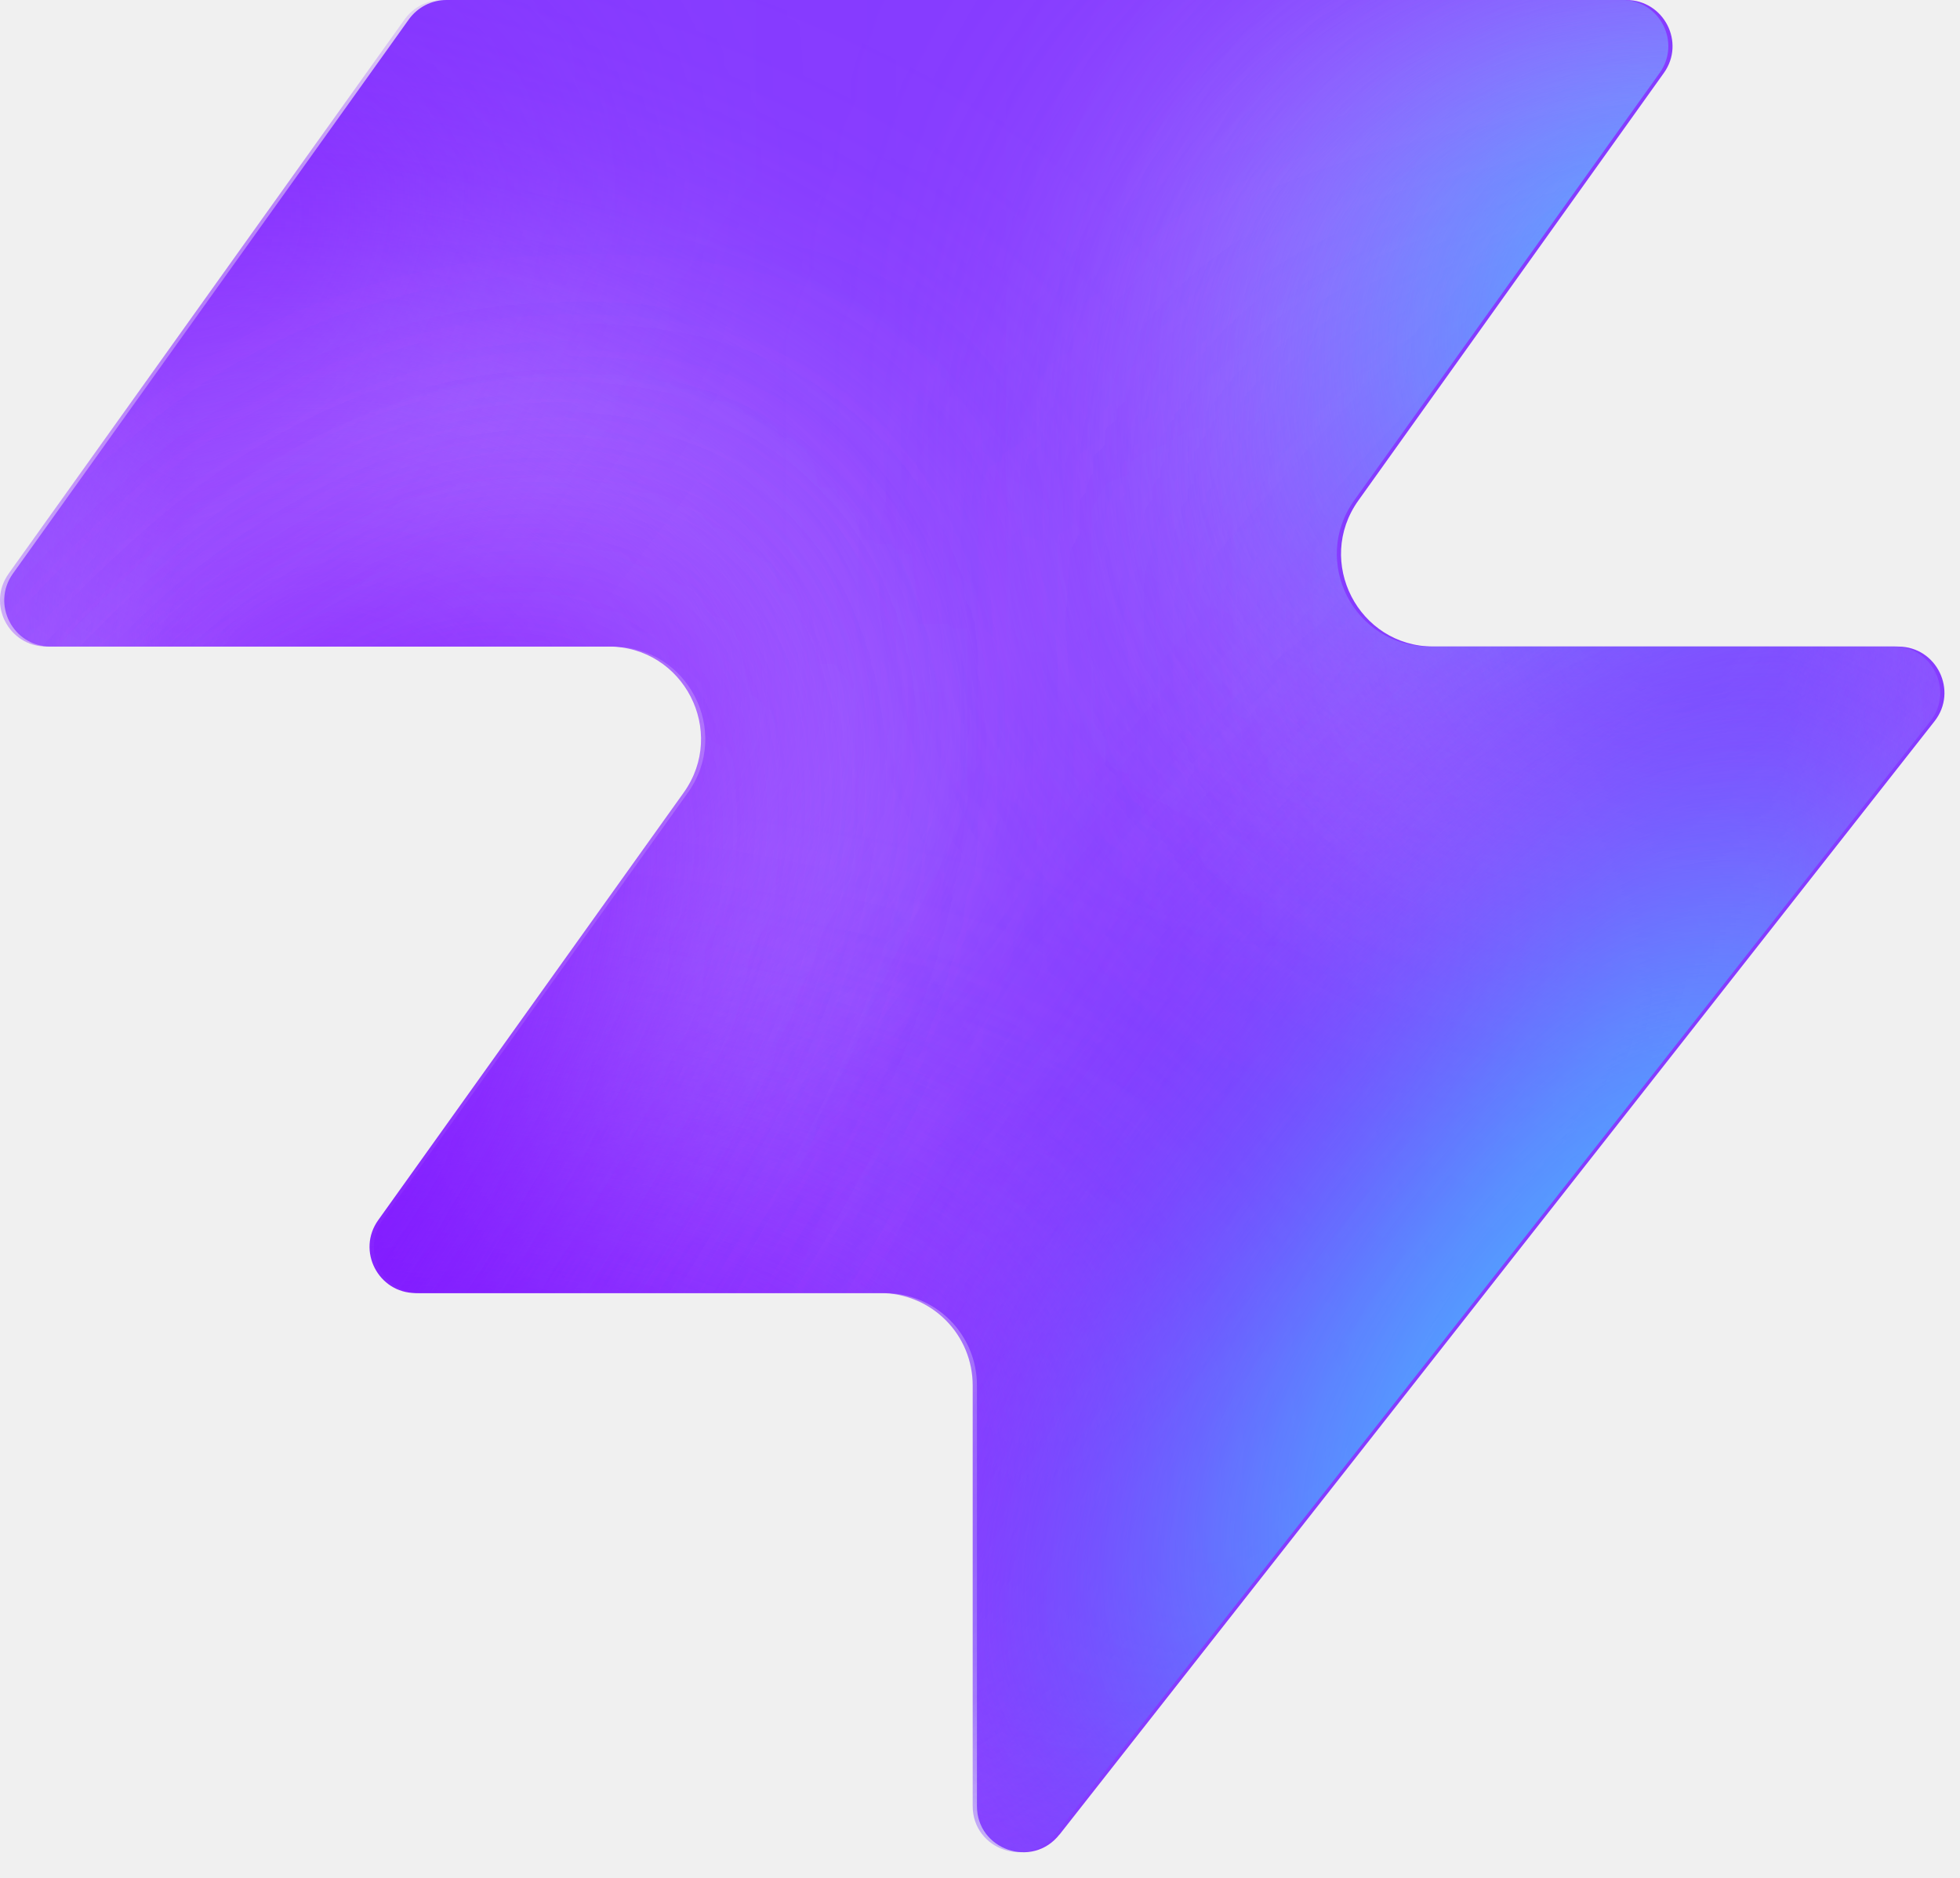
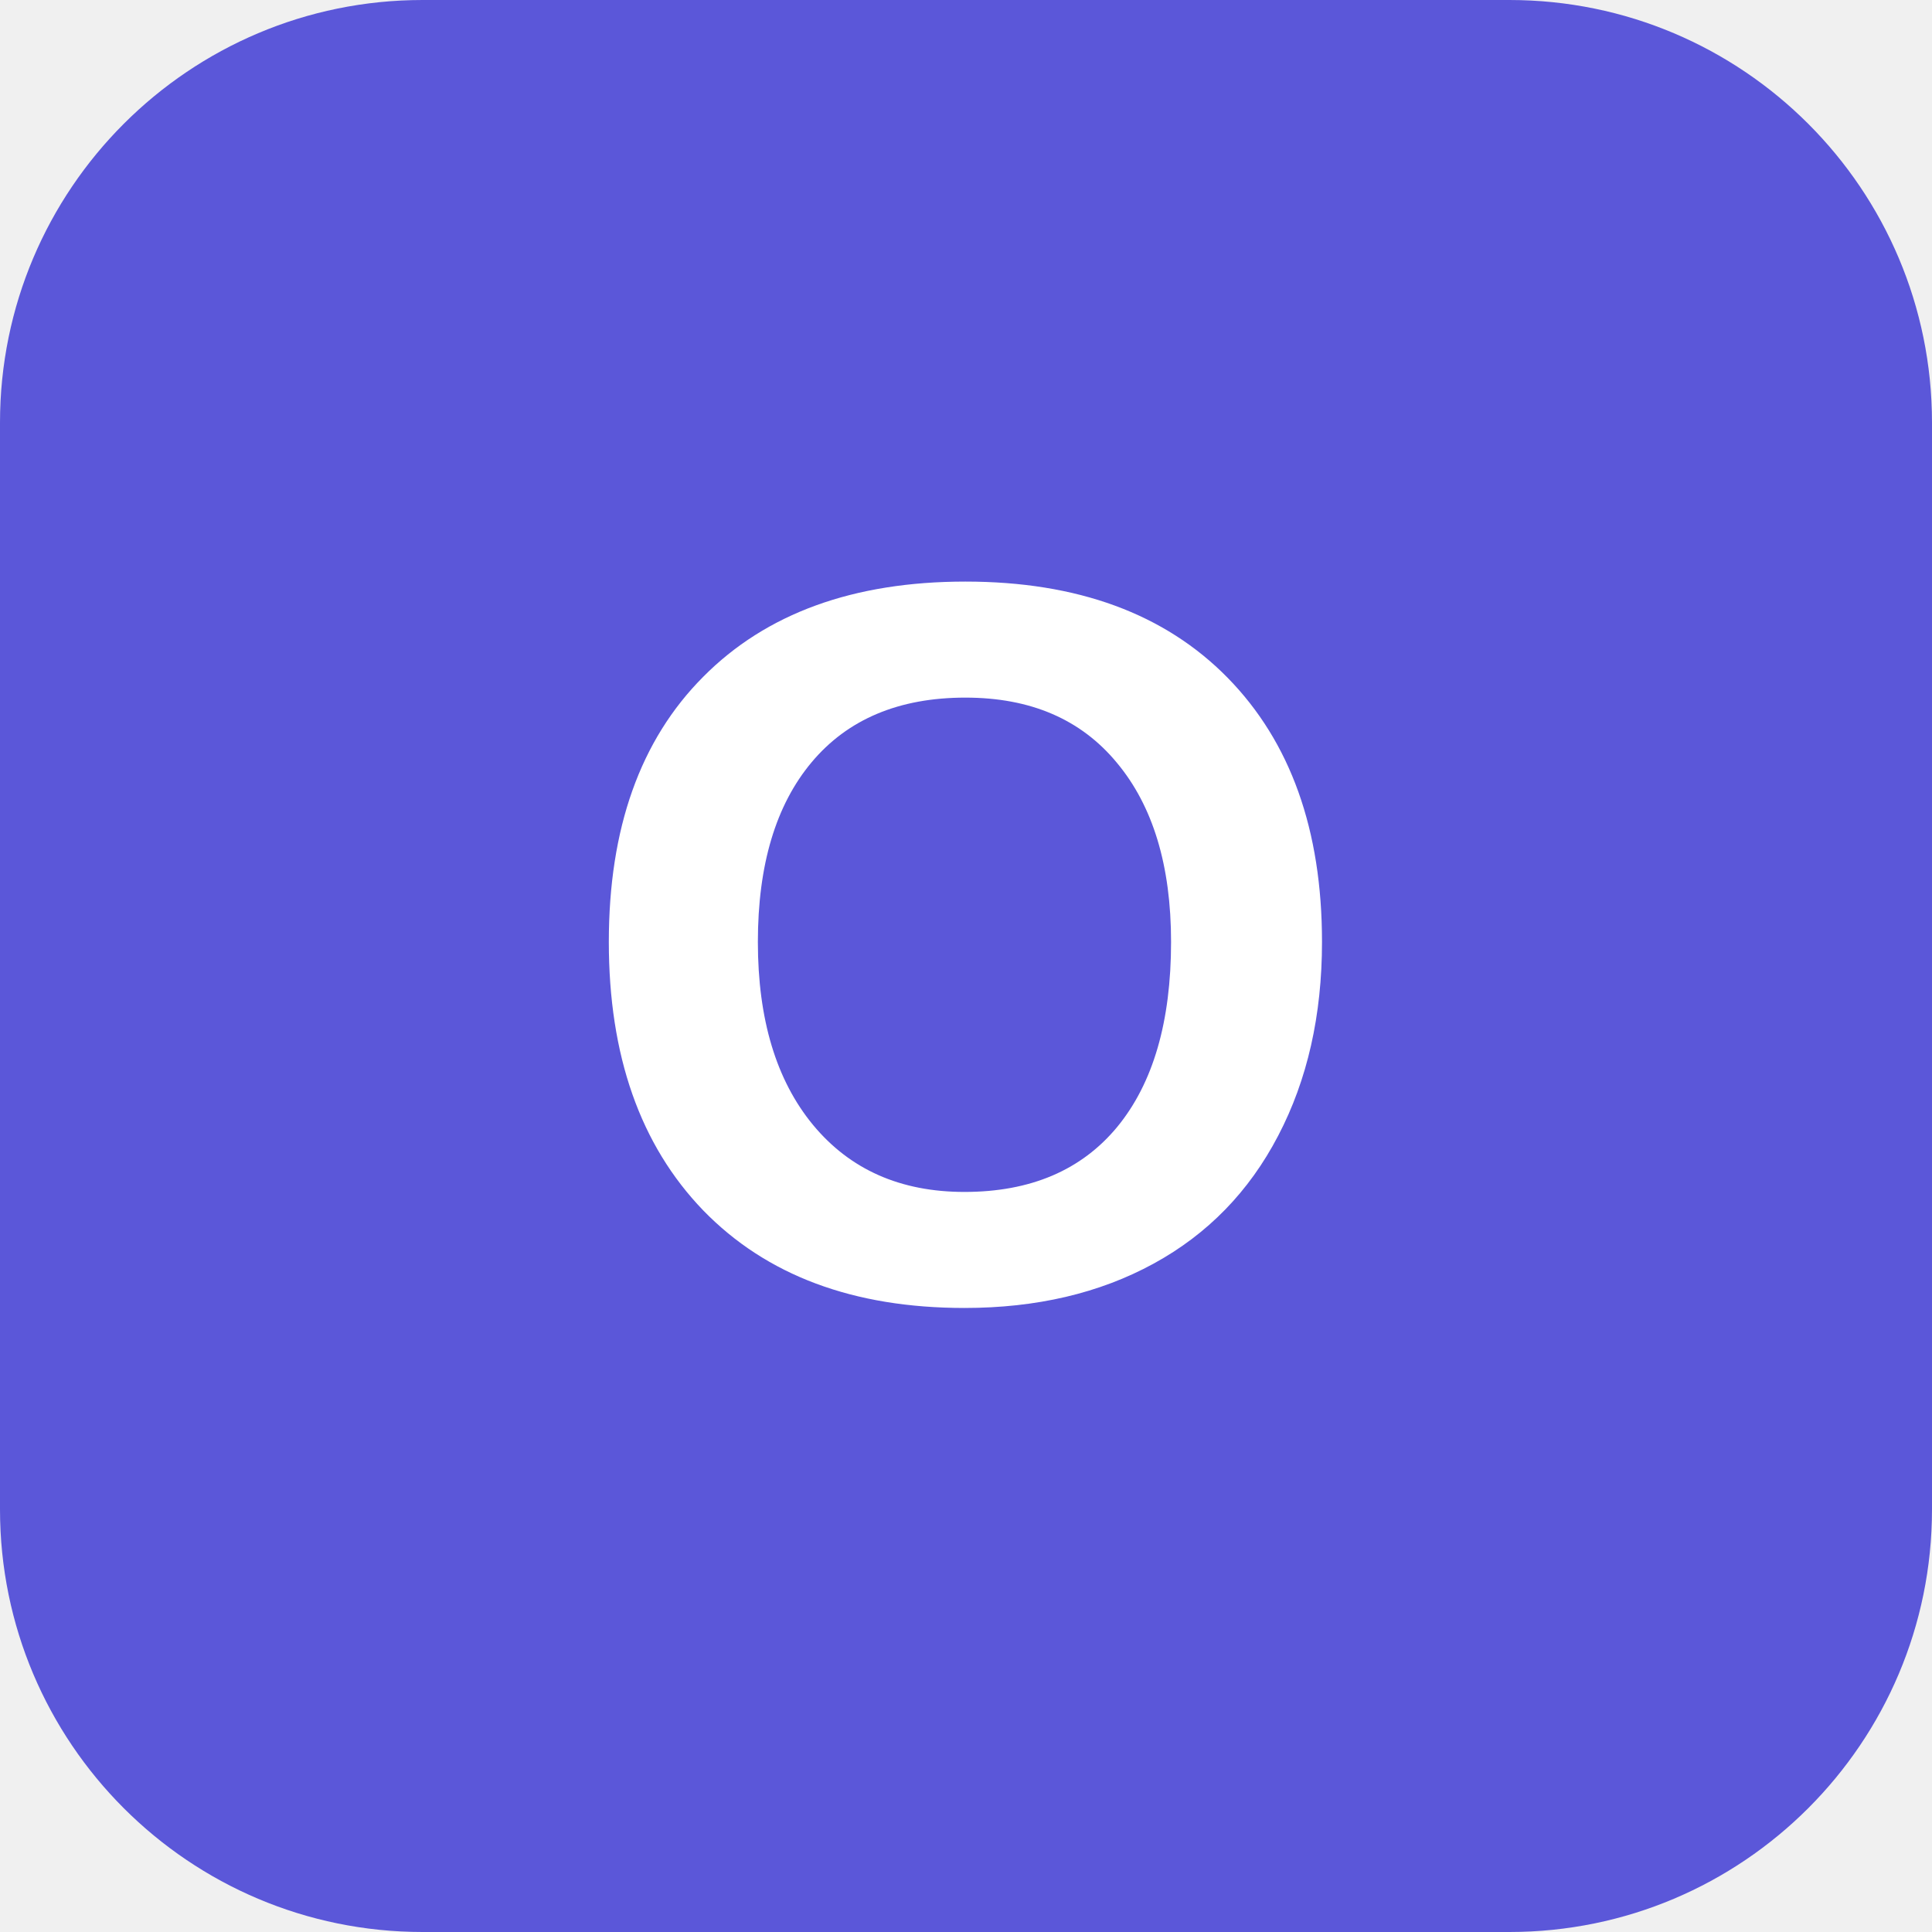
- <svg xmlns="http://www.w3.org/2000/svg" width="48" height="46" fill="none" viewBox="0 0 48 46">
-   <path fill="#863bff" d="M25.946 44.938c-.664.845-2.021.375-2.021-.698V33.937a2.26 2.26 0 0 0-2.262-2.262H10.287c-.92 0-1.456-1.04-.92-1.788l7.48-10.471c1.07-1.497 0-3.578-1.842-3.578H1.237c-.92 0-1.456-1.04-.92-1.788L10.013.474c.214-.297.556-.474.92-.474h28.894c.92 0 1.456 1.04.92 1.788l-7.48 10.471c-1.07 1.498 0 3.579 1.842 3.579h11.377c.943 0 1.473 1.088.89 1.83L25.947 44.94z" style="fill:#863bff;fill:color(display-p3 .525 .23 1);fill-opacity:1" />
-   <mask id="a" width="48" height="46" x="0" y="0" maskUnits="userSpaceOnUse" style="mask-type:alpha">
-     <path fill="#000" d="M25.842 44.938c-.664.844-2.021.375-2.021-.698V33.937a2.26 2.26 0 0 0-2.262-2.262H10.183c-.92 0-1.456-1.04-.92-1.788l7.48-10.471c1.07-1.498 0-3.579-1.842-3.579H1.133c-.92 0-1.456-1.04-.92-1.787L9.91.473c.214-.297.556-.474.92-.474h28.894c.92 0 1.456 1.04.92 1.788l-7.48 10.471c-1.07 1.498 0 3.578 1.842 3.578h11.377c.943 0 1.473 1.088.89 1.832L25.843 44.94z" style="fill:#000;fill-opacity:1" />
-   </mask>
-   <g mask="url(#a)">
-     <g filter="url(#b)">
-       <ellipse cx="5.508" cy="14.704" fill="#ede6ff" rx="5.508" ry="14.704" style="fill:#ede6ff;fill:color(display-p3 .927 .903 1);fill-opacity:1" transform="matrix(.00324 1 1 -.00324 -4.47 31.516)" />
-     </g>
-     <g filter="url(#c)">
-       <ellipse cx="10.399" cy="29.851" fill="#ede6ff" rx="10.399" ry="29.851" style="fill:#ede6ff;fill:color(display-p3 .927 .903 1);fill-opacity:1" transform="matrix(.00324 1 1 -.00324 -39.328 7.883)" />
-     </g>
-     <g filter="url(#d)">
-       <ellipse cx="5.508" cy="30.487" fill="#7e14ff" rx="5.508" ry="30.487" style="fill:#7e14ff;fill:color(display-p3 .492 .077 1);fill-opacity:1" transform="rotate(89.814 -25.913 -14.639)scale(1 -1)" />
-     </g>
-     <g filter="url(#e)">
-       <ellipse cx="5.508" cy="30.599" fill="#7e14ff" rx="5.508" ry="30.599" style="fill:#7e14ff;fill:color(display-p3 .492 .077 1);fill-opacity:1" transform="rotate(89.814 -32.644 -3.334)scale(1 -1)" />
-     </g>
-     <g filter="url(#f)">
-       <ellipse cx="5.508" cy="30.599" fill="#7e14ff" rx="5.508" ry="30.599" style="fill:#7e14ff;fill:color(display-p3 .492 .077 1);fill-opacity:1" transform="matrix(.00324 1 1 -.00324 -34.34 30.47)" />
-     </g>
-     <g filter="url(#g)">
-       <ellipse cx="14.072" cy="22.078" fill="#ede6ff" rx="14.072" ry="22.078" style="fill:#ede6ff;fill:color(display-p3 .927 .903 1);fill-opacity:1" transform="rotate(93.35 24.506 48.493)scale(-1 1)" />
-     </g>
-     <g filter="url(#h)">
-       <ellipse cx="3.47" cy="21.501" fill="#7e14ff" rx="3.47" ry="21.501" style="fill:#7e14ff;fill:color(display-p3 .492 .077 1);fill-opacity:1" transform="rotate(89.009 28.708 47.59)scale(-1 1)" />
-     </g>
-     <g filter="url(#i)">
-       <ellipse cx="3.47" cy="21.501" fill="#7e14ff" rx="3.47" ry="21.501" style="fill:#7e14ff;fill:color(display-p3 .492 .077 1);fill-opacity:1" transform="rotate(89.009 28.708 47.59)scale(-1 1)" />
-     </g>
-     <g filter="url(#j)">
-       <ellipse cx=".387" cy="8.972" fill="#7e14ff" rx="4.407" ry="29.108" style="fill:#7e14ff;fill:color(display-p3 .492 .077 1);fill-opacity:1" transform="rotate(39.51 .387 8.972)" />
-     </g>
-     <g filter="url(#k)">
-       <ellipse cx="47.523" cy="-6.092" fill="#7e14ff" rx="4.407" ry="29.108" style="fill:#7e14ff;fill:color(display-p3 .492 .077 1);fill-opacity:1" transform="rotate(37.892 47.523 -6.092)" />
-     </g>
-     <g filter="url(#l)">
-       <ellipse cx="41.412" cy="6.333" fill="#47bfff" rx="5.971" ry="9.665" style="fill:#47bfff;fill:color(display-p3 .28 .748 1);fill-opacity:1" transform="rotate(37.892 41.412 6.333)" />
-     </g>
-     <g filter="url(#m)">
-       <ellipse cx="-1.879" cy="38.332" fill="#7e14ff" rx="4.407" ry="29.108" style="fill:#7e14ff;fill:color(display-p3 .492 .077 1);fill-opacity:1" transform="rotate(37.892 -1.88 38.332)" />
-     </g>
-     <g filter="url(#n)">
-       <ellipse cx="-1.879" cy="38.332" fill="#7e14ff" rx="4.407" ry="29.108" style="fill:#7e14ff;fill:color(display-p3 .492 .077 1);fill-opacity:1" transform="rotate(37.892 -1.88 38.332)" />
-     </g>
-     <g filter="url(#o)">
-       <ellipse cx="35.651" cy="29.907" fill="#7e14ff" rx="4.407" ry="29.108" style="fill:#7e14ff;fill:color(display-p3 .492 .077 1);fill-opacity:1" transform="rotate(37.892 35.651 29.907)" />
-     </g>
-     <g filter="url(#p)">
-       <ellipse cx="38.418" cy="32.4" fill="#47bfff" rx="5.971" ry="15.297" style="fill:#47bfff;fill:color(display-p3 .28 .748 1);fill-opacity:1" transform="rotate(37.892 38.418 32.4)" />
-     </g>
-   </g>
-   <defs>
-     <filter id="b" width="60.045" height="41.654" x="-19.77" y="16.149" color-interpolation-filters="sRGB" filterUnits="userSpaceOnUse">
-       <feFlood flood-opacity="0" result="BackgroundImageFix" />
-       <feBlend in="SourceGraphic" in2="BackgroundImageFix" result="shape" />
-       <feGaussianBlur result="effect1_foregroundBlur_2002_17158" stdDeviation="7.659" />
-     </filter>
-     <filter id="c" width="90.34" height="51.437" x="-54.613" y="-7.533" color-interpolation-filters="sRGB" filterUnits="userSpaceOnUse">
-       <feFlood flood-opacity="0" result="BackgroundImageFix" />
-       <feBlend in="SourceGraphic" in2="BackgroundImageFix" result="shape" />
-       <feGaussianBlur result="effect1_foregroundBlur_2002_17158" stdDeviation="7.659" />
-     </filter>
-     <filter id="d" width="79.355" height="29.4" x="-49.64" y="2.03" color-interpolation-filters="sRGB" filterUnits="userSpaceOnUse">
-       <feFlood flood-opacity="0" result="BackgroundImageFix" />
-       <feBlend in="SourceGraphic" in2="BackgroundImageFix" result="shape" />
-       <feGaussianBlur result="effect1_foregroundBlur_2002_17158" stdDeviation="4.596" />
-     </filter>
-     <filter id="e" width="79.579" height="29.4" x="-45.045" y="20.029" color-interpolation-filters="sRGB" filterUnits="userSpaceOnUse">
-       <feFlood flood-opacity="0" result="BackgroundImageFix" />
-       <feBlend in="SourceGraphic" in2="BackgroundImageFix" result="shape" />
-       <feGaussianBlur result="effect1_foregroundBlur_2002_17158" stdDeviation="4.596" />
-     </filter>
-     <filter id="f" width="79.579" height="29.4" x="-43.513" y="21.178" color-interpolation-filters="sRGB" filterUnits="userSpaceOnUse">
-       <feFlood flood-opacity="0" result="BackgroundImageFix" />
-       <feBlend in="SourceGraphic" in2="BackgroundImageFix" result="shape" />
-       <feGaussianBlur result="effect1_foregroundBlur_2002_17158" stdDeviation="4.596" />
-     </filter>
-     <filter id="g" width="74.749" height="58.852" x="15.756" y="-17.901" color-interpolation-filters="sRGB" filterUnits="userSpaceOnUse">
-       <feFlood flood-opacity="0" result="BackgroundImageFix" />
-       <feBlend in="SourceGraphic" in2="BackgroundImageFix" result="shape" />
-       <feGaussianBlur result="effect1_foregroundBlur_2002_17158" stdDeviation="7.659" />
-     </filter>
-     <filter id="h" width="61.377" height="25.362" x="23.548" y="2.284" color-interpolation-filters="sRGB" filterUnits="userSpaceOnUse">
-       <feFlood flood-opacity="0" result="BackgroundImageFix" />
-       <feBlend in="SourceGraphic" in2="BackgroundImageFix" result="shape" />
-       <feGaussianBlur result="effect1_foregroundBlur_2002_17158" stdDeviation="4.596" />
-     </filter>
-     <filter id="i" width="61.377" height="25.362" x="23.548" y="2.284" color-interpolation-filters="sRGB" filterUnits="userSpaceOnUse">
-       <feFlood flood-opacity="0" result="BackgroundImageFix" />
-       <feBlend in="SourceGraphic" in2="BackgroundImageFix" result="shape" />
-       <feGaussianBlur result="effect1_foregroundBlur_2002_17158" stdDeviation="4.596" />
-     </filter>
-     <filter id="j" width="56.045" height="63.649" x="-27.636" y="-22.853" color-interpolation-filters="sRGB" filterUnits="userSpaceOnUse">
-       <feFlood flood-opacity="0" result="BackgroundImageFix" />
-       <feBlend in="SourceGraphic" in2="BackgroundImageFix" result="shape" />
-       <feGaussianBlur result="effect1_foregroundBlur_2002_17158" stdDeviation="4.596" />
-     </filter>
-     <filter id="k" width="54.814" height="64.646" x="20.116" y="-38.415" color-interpolation-filters="sRGB" filterUnits="userSpaceOnUse">
-       <feFlood flood-opacity="0" result="BackgroundImageFix" />
-       <feBlend in="SourceGraphic" in2="BackgroundImageFix" result="shape" />
-       <feGaussianBlur result="effect1_foregroundBlur_2002_17158" stdDeviation="4.596" />
-     </filter>
-     <filter id="l" width="33.541" height="35.313" x="24.641" y="-11.323" color-interpolation-filters="sRGB" filterUnits="userSpaceOnUse">
-       <feFlood flood-opacity="0" result="BackgroundImageFix" />
-       <feBlend in="SourceGraphic" in2="BackgroundImageFix" result="shape" />
-       <feGaussianBlur result="effect1_foregroundBlur_2002_17158" stdDeviation="4.596" />
-     </filter>
-     <filter id="m" width="54.814" height="64.646" x="-29.286" y="6.009" color-interpolation-filters="sRGB" filterUnits="userSpaceOnUse">
-       <feFlood flood-opacity="0" result="BackgroundImageFix" />
-       <feBlend in="SourceGraphic" in2="BackgroundImageFix" result="shape" />
-       <feGaussianBlur result="effect1_foregroundBlur_2002_17158" stdDeviation="4.596" />
-     </filter>
-     <filter id="n" width="54.814" height="64.646" x="-29.286" y="6.009" color-interpolation-filters="sRGB" filterUnits="userSpaceOnUse">
-       <feFlood flood-opacity="0" result="BackgroundImageFix" />
-       <feBlend in="SourceGraphic" in2="BackgroundImageFix" result="shape" />
-       <feGaussianBlur result="effect1_foregroundBlur_2002_17158" stdDeviation="4.596" />
-     </filter>
-     <filter id="o" width="54.814" height="64.646" x="8.244" y="-2.416" color-interpolation-filters="sRGB" filterUnits="userSpaceOnUse">
-       <feFlood flood-opacity="0" result="BackgroundImageFix" />
-       <feBlend in="SourceGraphic" in2="BackgroundImageFix" result="shape" />
-       <feGaussianBlur result="effect1_foregroundBlur_2002_17158" stdDeviation="4.596" />
-     </filter>
-     <filter id="p" width="39.409" height="43.623" x="18.713" y="10.588" color-interpolation-filters="sRGB" filterUnits="userSpaceOnUse">
-       <feFlood flood-opacity="0" result="BackgroundImageFix" />
-       <feBlend in="SourceGraphic" in2="BackgroundImageFix" result="shape" />
-       <feGaussianBlur result="effect1_foregroundBlur_2002_17158" stdDeviation="4.596" />
-     </filter>
-   </defs>
+ <svg xmlns="http://www.w3.org/2000/svg" viewBox="0 0 64 64">
+   <rect width="64" height="64" rx="14" fill="#5B57D9" />
+   <text x="32" y="43" font-family="Arial, sans-serif" font-size="34" font-weight="700" text-anchor="middle" fill="#FFFFFF">O</text>
</svg>
